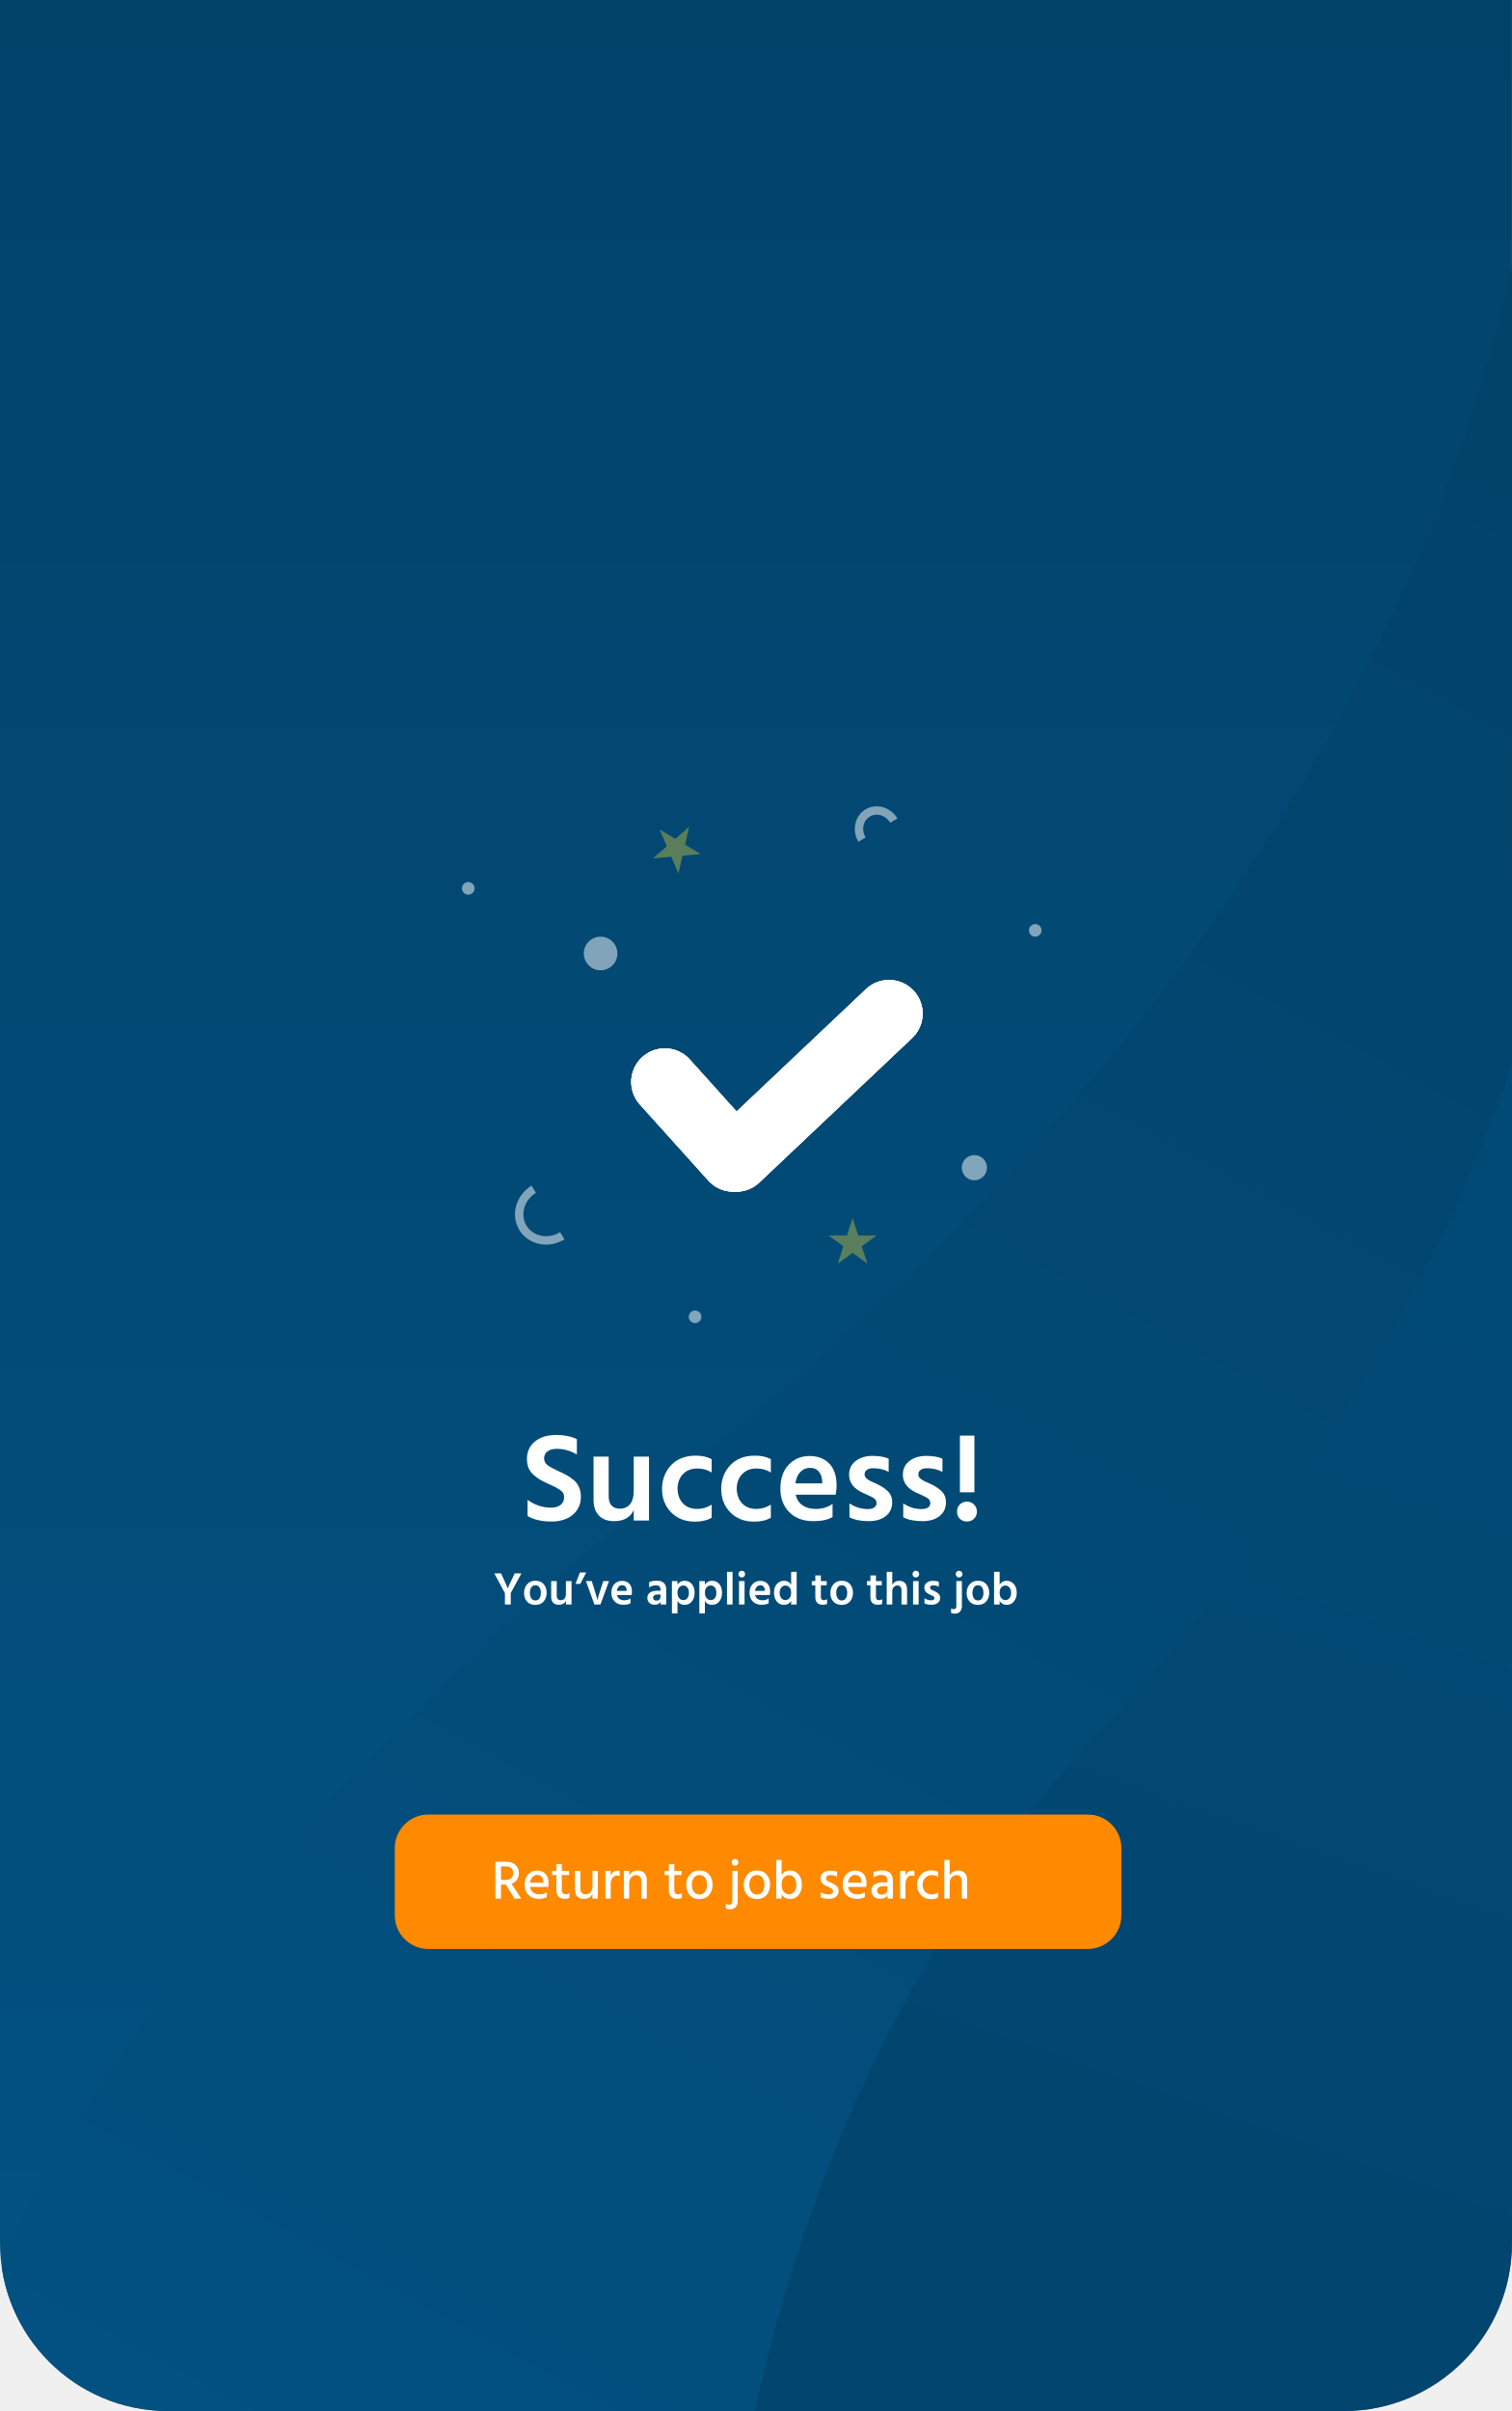
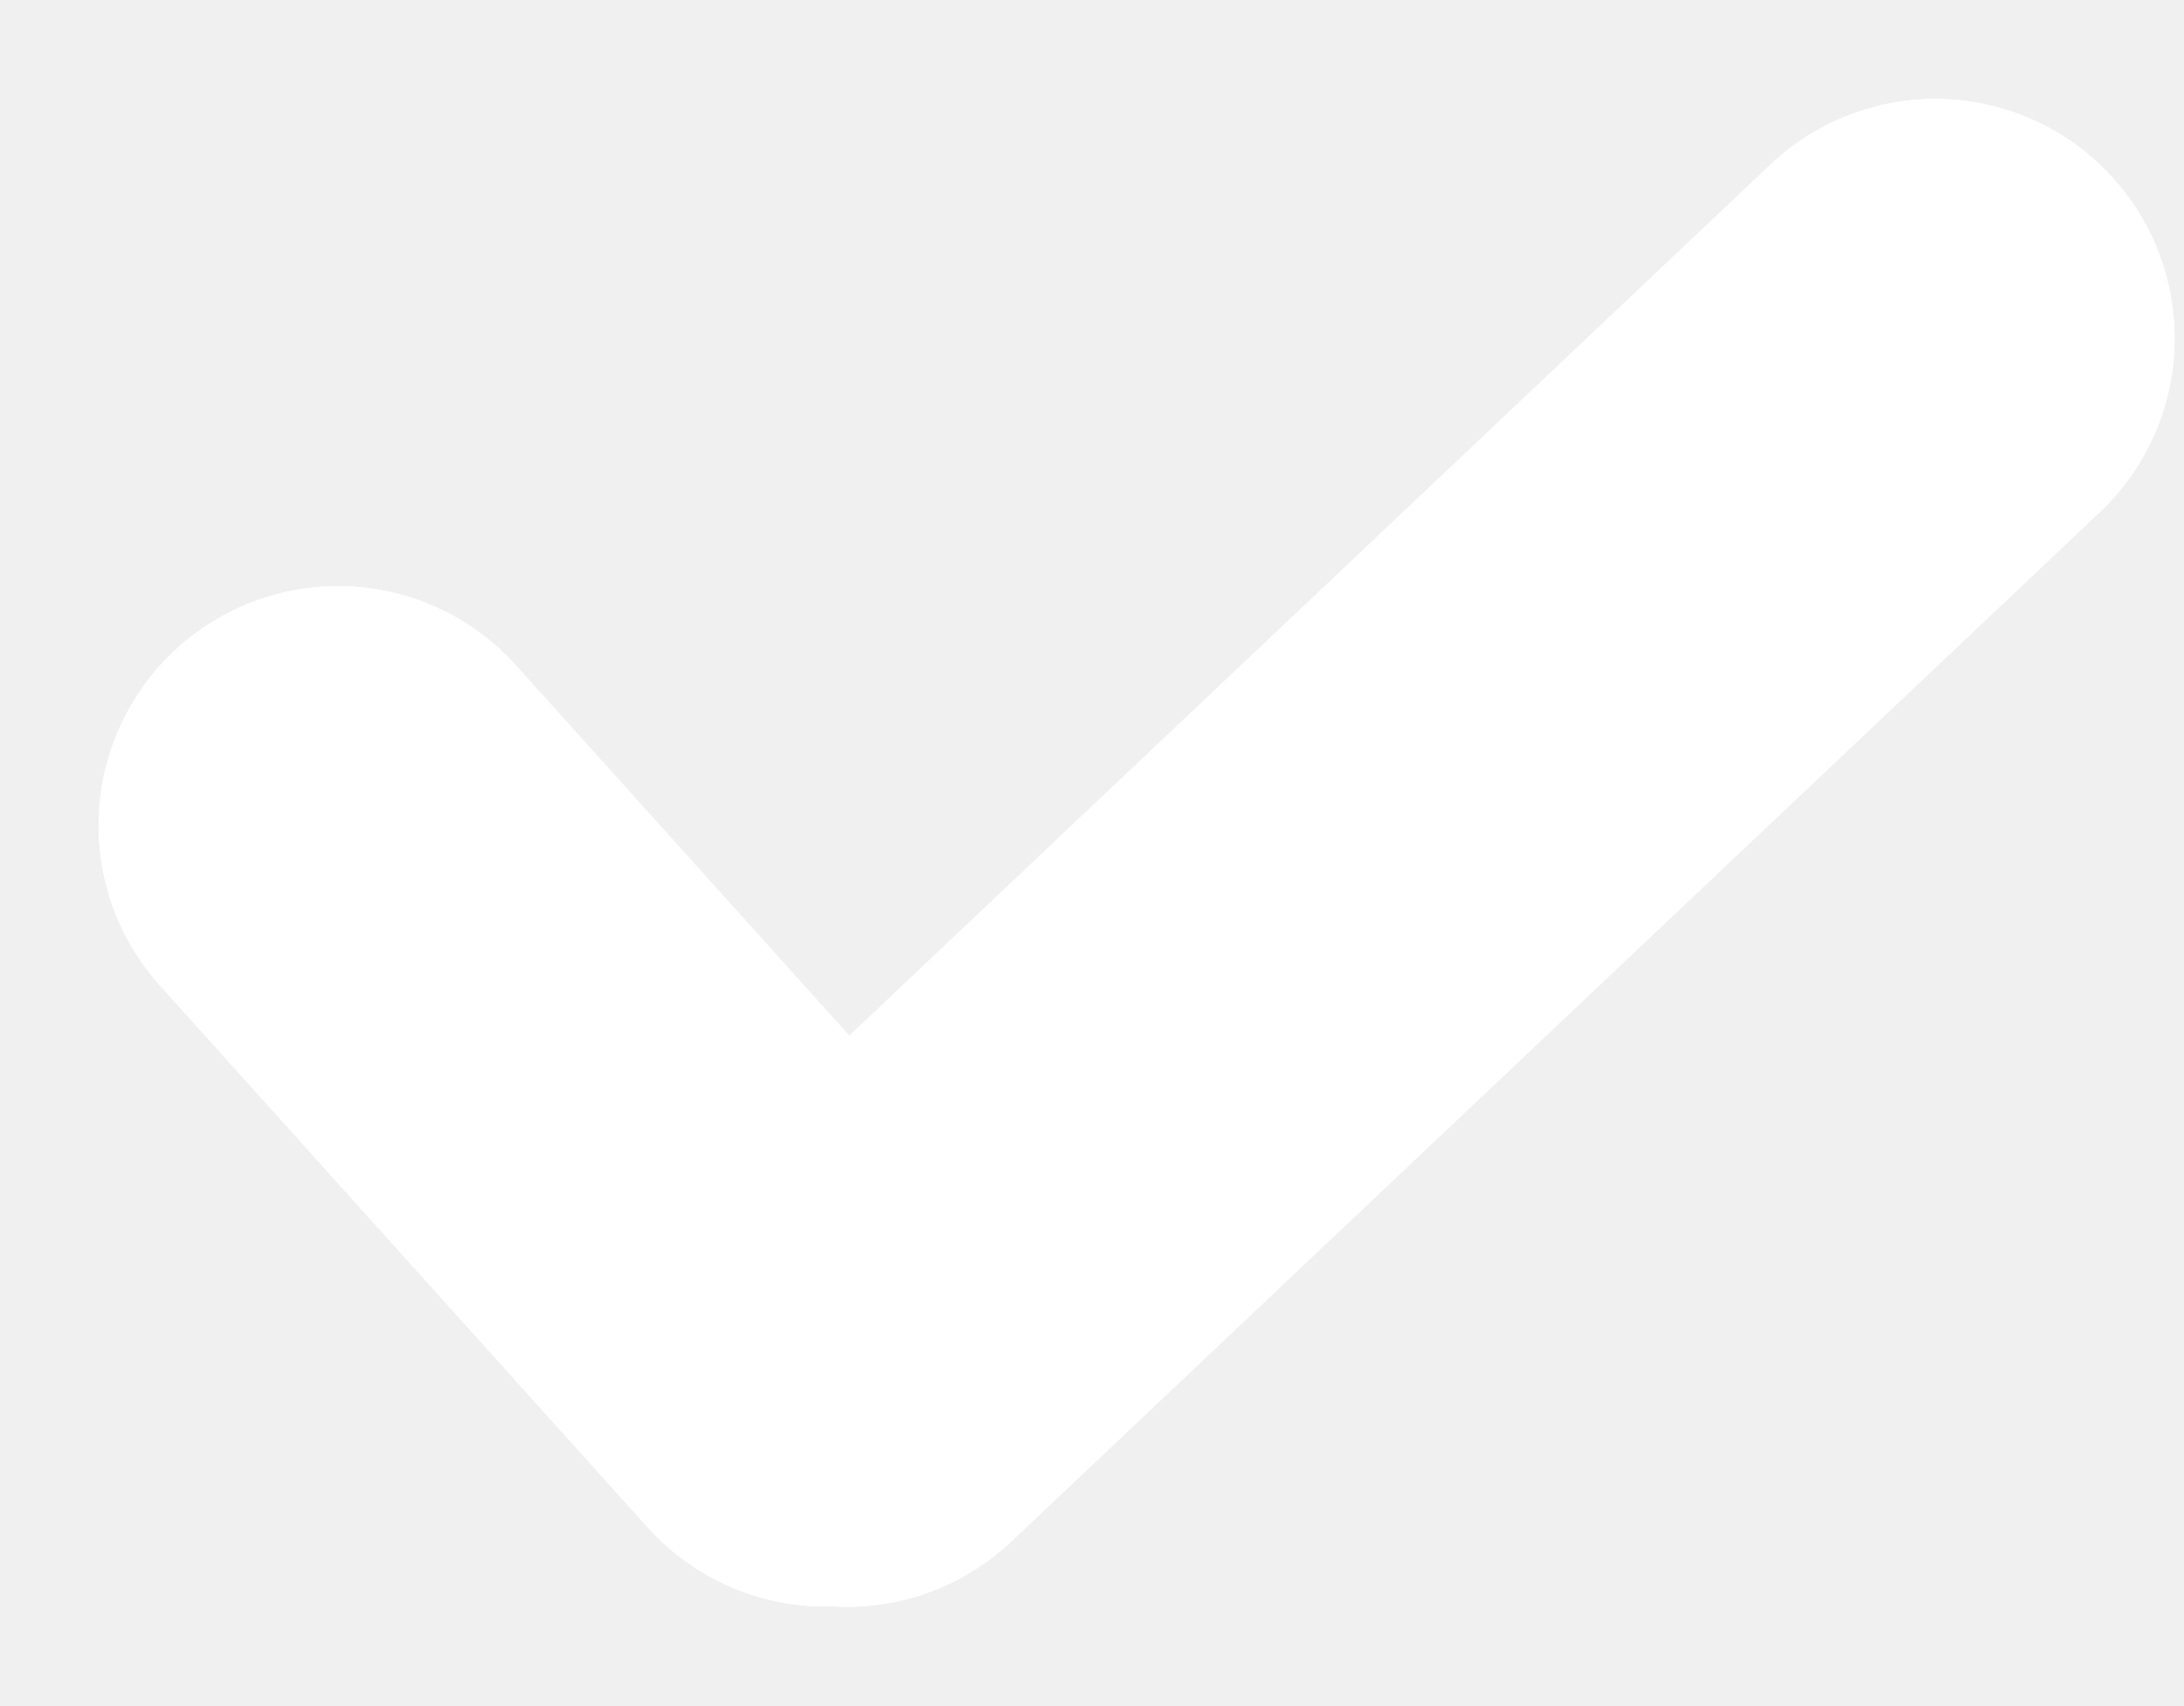
- <svg xmlns="http://www.w3.org/2000/svg" width="360" height="574" viewBox="0 0 360 574" fill="none">
-   <path d="M0 0H360V534C360 556.091 342.091 574 320 574H40C17.909 574 0 556.091 0 534V0Z" fill="url(#paint0_linear_0_1)" />
-   <mask id="mask0_0_1" style="mask-type:alpha" maskUnits="userSpaceOnUse" x="0" y="0" width="360" height="574">
-     <path d="M0 0H360V534C360 556.091 342.091 574 320 574H40C17.909 574 0 556.091 0 534V0Z" fill="url(#paint1_linear_0_1)" />
-   </mask>
-   <g mask="url(#mask0_0_1)">
-     <path d="M172.735 341.632C58.083 434.201 1.007 518.112 -4 556.997V574H372L366.993 20C361.987 76.203 332.948 212.277 172.735 341.632Z" fill="url(#paint2_linear_0_1)" />
-     <path d="M261 413C160 522.5 171.007 665.115 166 704L525 655L369.5 32.5C364.493 88.703 427.988 231.958 261 413Z" fill="url(#paint3_linear_0_1)" />
-   </g>
-   <line x1="158.298" y1="257.595" x2="174.595" y2="275.702" stroke="white" stroke-width="16" stroke-linecap="round" />
-   <line x1="158.298" y1="257.595" x2="174.595" y2="275.702" stroke="white" stroke-width="16" stroke-linecap="round" />
-   <line x1="158.298" y1="257.595" x2="174.595" y2="275.702" stroke="white" stroke-width="16" stroke-linecap="round" />
-   <line x1="211.685" y1="241.309" x2="175.309" y2="275.71" stroke="white" stroke-width="16" stroke-linecap="round" />
-   <line x1="211.685" y1="241.309" x2="175.309" y2="275.71" stroke="white" stroke-width="16" stroke-linecap="round" />
-   <line x1="211.685" y1="241.309" x2="175.309" y2="275.71" stroke="white" stroke-width="16" stroke-linecap="round" />
-   <circle cx="143" cy="227" r="4" fill="white" fill-opacity="0.5" />
-   <circle cx="165.5" cy="313.5" r="1.5" fill="white" fill-opacity="0.5" />
-   <circle cx="111.5" cy="211.5" r="1.5" fill="white" fill-opacity="0.5" />
-   <circle cx="246.5" cy="221.5" r="1.5" fill="white" fill-opacity="0.5" />
-   <circle cx="232" cy="278" r="3" fill="white" fill-opacity="0.5" />
-   <path d="M133.882 294.21C133.099 294.691 132.235 295.024 131.34 295.189C130.445 295.355 129.537 295.35 128.668 295.176C127.798 295.001 126.984 294.66 126.271 294.172C125.559 293.684 124.963 293.058 124.517 292.33C124.07 291.602 123.783 290.787 123.67 289.931C123.558 289.075 123.622 288.195 123.861 287.34C124.099 286.486 124.507 285.674 125.06 284.952C125.613 284.229 126.301 283.61 127.085 283.129" stroke="white" stroke-opacity="0.5" stroke-width="2" />
-   <path d="M205.249 199.892C204.929 199.356 204.71 198.767 204.605 198.159C204.499 197.55 204.509 196.934 204.635 196.345C204.76 195.756 204.998 195.206 205.335 194.726C205.672 194.247 206.101 193.847 206.599 193.55C207.096 193.252 207.651 193.063 208.233 192.994C208.815 192.924 209.412 192.975 209.99 193.143C210.568 193.312 211.116 193.595 211.602 193.976C212.088 194.357 212.503 194.829 212.823 195.364" stroke="white" stroke-opacity="0.5" stroke-width="2" />
-   <path d="M203 290L204.347 294.146H208.706L205.18 296.708L206.527 300.854L203 298.292L199.473 300.854L200.82 296.708L197.294 294.146H201.653L203 290Z" fill="#B2B544" fill-opacity="0.5" />
-   <path d="M157.054 197.48L160.796 199.717L164.08 196.851L163.108 201.1L166.849 203.338L162.507 203.727L161.535 207.976L159.824 203.967L155.482 204.356L158.766 201.489L157.054 197.48Z" fill="#B2B544" fill-opacity="0.5" />
-   <path d="M138.31 356.33C138.31 358.13 137.66 359.57 136.36 360.65C135.08 361.71 133.39 362.24 131.29 362.24C129.01 362.24 127.12 361.81 125.62 360.95V357.08C127.34 358.32 129.22 358.94 131.26 358.94C132.18 358.94 132.92 358.72 133.48 358.28C134.04 357.82 134.32 357.21 134.32 356.45C134.32 356.09 134.25 355.77 134.11 355.49C133.97 355.21 133.68 354.93 133.24 354.65C132.82 354.37 132.49 354.17 132.25 354.05C132.03 353.93 131.56 353.71 130.84 353.39C130.64 353.29 130.49 353.22 130.39 353.18C129.65 352.84 129.05 352.54 128.59 352.28C128.13 352 127.63 351.63 127.09 351.17C126.55 350.71 126.14 350.16 125.86 349.52C125.6 348.88 125.47 348.15 125.47 347.33C125.47 345.61 126.1 344.23 127.36 343.19C128.64 342.15 130.33 341.63 132.43 341.63C134.33 341.63 135.97 341.96 137.35 342.62V346.28C135.85 345.38 134.25 344.93 132.55 344.93C131.61 344.93 130.87 345.14 130.33 345.56C129.81 345.98 129.55 346.52 129.55 347.18C129.55 347.84 129.83 348.39 130.39 348.83C130.97 349.25 131.83 349.72 132.97 350.24C133.77 350.6 134.42 350.92 134.92 351.2C135.42 351.46 135.96 351.83 136.54 352.31C137.14 352.79 137.58 353.37 137.86 354.05C138.16 354.71 138.31 355.47 138.31 356.33ZM154.527 362H150.897V359.51C150.097 361.27 148.537 362.15 146.217 362.15C144.677 362.15 143.477 361.71 142.617 360.83C141.757 359.95 141.327 358.7 141.327 357.08V346.79H144.927V356.24C144.927 357.2 145.157 357.93 145.617 358.43C146.097 358.93 146.747 359.18 147.567 359.18C148.607 359.18 149.417 358.83 149.997 358.13C150.597 357.43 150.897 356.37 150.897 354.95V346.79H154.527V362ZM169.45 361.34C168.39 361.96 167.07 362.27 165.49 362.27C163.15 362.27 161.25 361.53 159.79 360.05C158.35 358.57 157.63 356.7 157.63 354.44C157.65 352.22 158.37 350.35 159.79 348.83C161.23 347.31 163.19 346.55 165.67 346.55C167.15 346.55 168.41 346.83 169.45 347.39V350.57C168.45 349.93 167.31 349.61 166.03 349.61C164.63 349.61 163.5 350.05 162.64 350.93C161.78 351.81 161.34 352.98 161.32 354.44C161.36 355.88 161.79 357.04 162.61 357.92C163.45 358.8 164.58 359.24 166 359.24C167.24 359.24 168.39 358.9 169.45 358.22V361.34ZM183.542 361.34C182.482 361.96 181.162 362.27 179.582 362.27C177.242 362.27 175.342 361.53 173.882 360.05C172.442 358.57 171.722 356.7 171.722 354.44C171.742 352.22 172.462 350.35 173.882 348.83C175.322 347.31 177.282 346.55 179.762 346.55C181.242 346.55 182.502 346.83 183.542 347.39V350.57C182.542 349.93 181.402 349.61 180.122 349.61C178.722 349.61 177.592 350.05 176.732 350.93C175.872 351.81 175.432 352.98 175.412 354.44C175.452 355.88 175.882 357.04 176.702 357.92C177.542 358.8 178.672 359.24 180.092 359.24C181.332 359.24 182.482 358.9 183.542 358.22V361.34ZM198.234 361.16C197.174 361.82 195.644 362.15 193.644 362.15C191.224 362.15 189.314 361.43 187.914 359.99C186.514 358.55 185.814 356.69 185.814 354.41C185.814 351.99 186.474 350.09 187.794 348.71C189.114 347.33 190.764 346.64 192.744 346.64C194.724 346.64 196.294 347.24 197.454 348.44C198.614 349.64 199.194 351.39 199.194 353.69C199.194 354.25 199.124 354.97 198.984 355.85H189.444C189.704 356.95 190.244 357.79 191.064 358.37C191.904 358.95 192.944 359.24 194.184 359.24C195.784 359.24 197.134 358.84 198.234 358.04V361.16ZM192.834 349.46C191.974 349.46 191.224 349.78 190.584 350.42C189.964 351.04 189.564 351.95 189.384 353.15H195.774V352.7C195.734 351.72 195.464 350.94 194.964 350.36C194.484 349.76 193.774 349.46 192.834 349.46ZM212.433 357.62C212.433 359.04 211.923 360.15 210.903 360.95C209.883 361.75 208.523 362.15 206.823 362.15C204.943 362.15 203.423 361.84 202.263 361.22V357.92C203.603 358.82 205.053 359.27 206.613 359.27C207.273 359.27 207.783 359.15 208.143 358.91C208.523 358.65 208.713 358.3 208.713 357.86C208.713 357.6 208.653 357.37 208.533 357.17C208.413 356.95 208.183 356.74 207.843 356.54C207.503 356.34 207.233 356.2 207.033 356.12C206.853 356.02 206.483 355.85 205.923 355.61C205.863 355.59 205.813 355.57 205.773 355.55C205.753 355.53 205.713 355.51 205.653 355.49C205.593 355.47 205.543 355.45 205.503 355.43C203.283 354.43 202.173 352.99 202.173 351.11C202.173 349.71 202.703 348.61 203.763 347.81C204.823 347.01 206.153 346.61 207.753 346.61C209.293 346.61 210.573 346.83 211.593 347.27V350.45C210.593 349.85 209.343 349.55 207.843 349.55C207.223 349.55 206.733 349.69 206.373 349.97C206.033 350.23 205.863 350.57 205.863 350.99C205.863 351.15 205.883 351.3 205.923 351.44C205.983 351.58 206.073 351.72 206.193 351.86C206.333 351.98 206.463 352.09 206.583 352.19C206.703 352.29 206.873 352.4 207.093 352.52C207.313 352.62 207.503 352.71 207.663 352.79C207.823 352.87 208.043 352.97 208.323 353.09C208.603 353.21 208.823 353.31 208.983 353.39C210.043 353.91 210.883 354.49 211.503 355.13C212.123 355.77 212.433 356.6 212.433 357.62ZM225.235 357.62C225.235 359.04 224.725 360.15 223.705 360.95C222.685 361.75 221.325 362.15 219.625 362.15C217.745 362.15 216.225 361.84 215.065 361.22V357.92C216.405 358.82 217.855 359.27 219.415 359.27C220.075 359.27 220.585 359.15 220.945 358.91C221.325 358.65 221.515 358.3 221.515 357.86C221.515 357.6 221.455 357.37 221.335 357.17C221.215 356.95 220.985 356.74 220.645 356.54C220.305 356.34 220.035 356.2 219.835 356.12C219.655 356.02 219.285 355.85 218.725 355.61C218.665 355.59 218.615 355.57 218.575 355.55C218.555 355.53 218.515 355.51 218.455 355.49C218.395 355.47 218.345 355.45 218.305 355.43C216.085 354.43 214.975 352.99 214.975 351.11C214.975 349.71 215.505 348.61 216.565 347.81C217.625 347.01 218.955 346.61 220.555 346.61C222.095 346.61 223.375 346.83 224.395 347.27V350.45C223.395 349.85 222.145 349.55 220.645 349.55C220.025 349.55 219.535 349.69 219.175 349.97C218.835 350.23 218.665 350.57 218.665 350.99C218.665 351.15 218.685 351.3 218.725 351.44C218.785 351.58 218.875 351.72 218.995 351.86C219.135 351.98 219.265 352.09 219.385 352.19C219.505 352.29 219.675 352.4 219.895 352.52C220.115 352.62 220.305 352.71 220.465 352.79C220.625 352.87 220.845 352.97 221.125 353.09C221.405 353.21 221.625 353.31 221.785 353.39C222.845 353.91 223.685 354.49 224.305 355.13C224.925 355.77 225.235 356.6 225.235 357.62ZM232.008 355.28H228.558V341.78H232.008V355.28ZM232.608 359.87C232.608 360.55 232.378 361.12 231.918 361.58C231.458 362.02 230.898 362.24 230.238 362.24C229.558 362.24 228.988 362.02 228.528 361.58C228.088 361.12 227.868 360.55 227.868 359.87C227.868 359.21 228.088 358.65 228.528 358.19C228.988 357.73 229.558 357.5 230.238 357.5C230.898 357.5 231.458 357.73 231.918 358.19C232.378 358.65 232.608 359.21 232.608 359.87Z" fill="white" />
-   <path d="M121.611 382H120.225V379.294L117.695 374.586H119.312L119.807 375.664C120.093 376.287 120.327 376.812 120.511 377.237C120.694 377.655 120.804 377.915 120.841 378.018L120.907 378.183C120.973 377.912 121.35 377.072 122.04 375.664L122.546 374.586H124.163L121.611 379.25V382ZM130.158 379.195C130.158 380.038 129.92 380.731 129.443 381.274C128.974 381.817 128.314 382.088 127.463 382.088C126.62 382.088 125.96 381.824 125.483 381.296C125.014 380.768 124.779 380.093 124.779 379.272C124.779 378.421 125.025 377.721 125.516 377.171C126.007 376.614 126.656 376.335 127.463 376.335C128.321 376.335 128.985 376.606 129.454 377.149C129.923 377.684 130.158 378.366 130.158 379.195ZM126.165 379.228C126.165 379.741 126.279 380.17 126.506 380.515C126.733 380.86 127.056 381.032 127.474 381.032C127.907 381.032 128.233 380.863 128.453 380.526C128.673 380.189 128.783 379.76 128.783 379.239C128.783 378.704 128.677 378.267 128.464 377.93C128.251 377.585 127.918 377.413 127.463 377.413C127.045 377.413 126.722 377.585 126.495 377.93C126.275 378.275 126.165 378.707 126.165 379.228ZM136.081 382H134.75V381.087C134.456 381.732 133.884 382.055 133.034 382.055C132.469 382.055 132.029 381.894 131.714 381.571C131.398 381.248 131.241 380.79 131.241 380.196V376.423H132.561V379.888C132.561 380.24 132.645 380.508 132.814 380.691C132.99 380.874 133.228 380.966 133.529 380.966C133.91 380.966 134.207 380.838 134.42 380.581C134.64 380.324 134.75 379.936 134.75 379.415V376.423H136.081V382ZM138.164 377.083H137.042L138.076 374.366H139.583L138.164 377.083ZM142.964 382H141.534L139.521 376.423H140.907L141.644 378.788C141.791 379.25 141.916 379.664 142.018 380.031C142.121 380.39 142.187 380.636 142.216 380.768L142.249 380.966C142.323 380.555 142.532 379.829 142.876 378.788L143.646 376.423H145.01L142.964 382ZM150.119 381.692C149.73 381.934 149.169 382.055 148.436 382.055C147.549 382.055 146.848 381.791 146.335 381.263C145.822 380.735 145.565 380.053 145.565 379.217C145.565 378.33 145.807 377.633 146.291 377.127C146.775 376.621 147.38 376.368 148.106 376.368C148.832 376.368 149.408 376.588 149.833 377.028C150.258 377.468 150.471 378.11 150.471 378.953C150.471 379.158 150.445 379.422 150.394 379.745H146.896C146.991 380.148 147.189 380.456 147.49 380.669C147.798 380.882 148.179 380.988 148.634 380.988C149.221 380.988 149.716 380.841 150.119 380.548V381.692ZM148.139 377.402C147.824 377.402 147.549 377.519 147.314 377.754C147.087 377.981 146.94 378.315 146.874 378.755H149.217V378.59C149.202 378.231 149.103 377.945 148.92 377.732C148.744 377.512 148.484 377.402 148.139 377.402ZM156.327 381.065C156.62 381.065 156.847 380.981 157.009 380.812C157.177 380.636 157.262 380.409 157.262 380.13V379.602H156.58C156.235 379.602 155.971 379.675 155.788 379.822C155.604 379.961 155.513 380.141 155.513 380.361C155.513 380.83 155.784 381.065 156.327 381.065ZM157.317 381.329C157.06 381.806 156.576 382.044 155.865 382.044C155.337 382.044 154.915 381.89 154.6 381.582C154.292 381.274 154.138 380.885 154.138 380.416C154.138 379.888 154.336 379.474 154.732 379.173C155.128 378.872 155.7 378.722 156.448 378.722H157.262V378.381C157.262 378.073 157.181 377.838 157.02 377.677C156.858 377.516 156.583 377.435 156.195 377.435C155.601 377.435 155.054 377.6 154.556 377.93V376.709C154.974 376.452 155.575 376.324 156.36 376.324C157.87 376.324 158.626 377.028 158.626 378.436V382H157.317V381.329ZM161.308 384.101H159.988V376.423H161.308V377.281C161.704 376.658 162.272 376.346 163.013 376.346C163.739 376.346 164.315 376.606 164.74 377.127C165.173 377.648 165.389 378.333 165.389 379.184C165.389 380.02 165.173 380.713 164.74 381.263C164.315 381.806 163.735 382.077 163.002 382.077C162.254 382.077 161.689 381.773 161.308 381.164V384.101ZM161.726 377.897C161.447 378.183 161.308 378.608 161.308 379.173C161.308 379.738 161.444 380.174 161.715 380.482C161.986 380.79 162.313 380.944 162.694 380.944C163.09 380.944 163.413 380.794 163.662 380.493C163.911 380.185 164.036 379.756 164.036 379.206C164.036 378.656 163.911 378.231 163.662 377.93C163.413 377.622 163.097 377.468 162.716 377.468C162.335 377.468 162.005 377.611 161.726 377.897ZM167.839 384.101H166.519V376.423H167.839V377.281C168.235 376.658 168.804 376.346 169.544 376.346C170.27 376.346 170.846 376.606 171.271 377.127C171.704 377.648 171.92 378.333 171.92 379.184C171.92 380.02 171.704 380.713 171.271 381.263C170.846 381.806 170.267 382.077 169.533 382.077C168.785 382.077 168.221 381.773 167.839 381.164V384.101ZM168.257 377.897C167.979 378.183 167.839 378.608 167.839 379.173C167.839 379.738 167.975 380.174 168.246 380.482C168.518 380.79 168.844 380.944 169.225 380.944C169.621 380.944 169.944 380.794 170.193 380.493C170.443 380.185 170.567 379.756 170.567 379.206C170.567 378.656 170.443 378.231 170.193 377.93C169.944 377.622 169.629 377.468 169.247 377.468C168.866 377.468 168.536 377.611 168.257 377.897ZM174.425 382H173.105V374.223H174.425V382ZM177.283 382H175.963V376.423H177.283V382ZM177.415 374.751C177.415 374.978 177.338 375.169 177.184 375.323C177.03 375.477 176.843 375.554 176.623 375.554C176.403 375.554 176.216 375.477 176.062 375.323C175.908 375.169 175.831 374.978 175.831 374.751C175.831 374.531 175.908 374.344 176.062 374.19C176.216 374.036 176.403 373.959 176.623 373.959C176.843 373.959 177.03 374.036 177.184 374.19C177.338 374.344 177.415 374.531 177.415 374.751ZM183.022 381.692C182.634 381.934 182.073 382.055 181.339 382.055C180.452 382.055 179.752 381.791 179.238 381.263C178.725 380.735 178.468 380.053 178.468 379.217C178.468 378.33 178.71 377.633 179.194 377.127C179.678 376.621 180.283 376.368 181.009 376.368C181.735 376.368 182.311 376.588 182.736 377.028C183.162 377.468 183.374 378.11 183.374 378.953C183.374 379.158 183.349 379.422 183.297 379.745H179.799C179.895 380.148 180.093 380.456 180.393 380.669C180.701 380.882 181.083 380.988 181.537 380.988C182.124 380.988 182.619 380.841 183.022 380.548V381.692ZM181.042 377.402C180.727 377.402 180.452 377.519 180.217 377.754C179.99 377.981 179.843 378.315 179.777 378.755H182.12V378.59C182.106 378.231 182.007 377.945 181.823 377.732C181.647 377.512 181.387 377.402 181.042 377.402ZM185.644 379.239C185.644 379.745 185.772 380.156 186.029 380.471C186.285 380.786 186.604 380.944 186.986 380.944C187.382 380.944 187.712 380.794 187.976 380.493C188.24 380.185 188.372 379.741 188.372 379.162C188.372 378.597 188.232 378.176 187.954 377.897C187.675 377.611 187.356 377.468 186.997 377.468C186.615 377.468 186.293 377.626 186.029 377.941C185.772 378.249 185.644 378.682 185.644 379.239ZM189.692 382H188.372V381.131C187.99 381.762 187.426 382.077 186.678 382.077C185.944 382.077 185.361 381.798 184.929 381.241C184.503 380.684 184.291 380.009 184.291 379.217C184.291 378.337 184.514 377.64 184.962 377.127C185.416 376.606 185.996 376.346 186.7 376.346C187.426 376.346 187.983 376.658 188.372 377.281V374.223H189.692V382ZM196.927 381.868C196.671 381.993 196.341 382.055 195.937 382.055C194.735 382.055 194.133 381.446 194.133 380.229V377.413H193.297V376.423H194.133V375.081H195.453V376.423H196.839V377.413H195.453V380.251C195.453 380.486 195.516 380.665 195.64 380.79C195.765 380.907 195.937 380.966 196.157 380.966C196.436 380.966 196.693 380.889 196.927 380.735V381.868ZM203.097 379.195C203.097 380.038 202.859 380.731 202.382 381.274C201.913 381.817 201.253 382.088 200.402 382.088C199.559 382.088 198.899 381.824 198.422 381.296C197.953 380.768 197.718 380.093 197.718 379.272C197.718 378.421 197.964 377.721 198.455 377.171C198.947 376.614 199.596 376.335 200.402 376.335C201.26 376.335 201.924 376.606 202.393 377.149C202.863 377.684 203.097 378.366 203.097 379.195ZM199.104 379.228C199.104 379.741 199.218 380.17 199.445 380.515C199.673 380.86 199.995 381.032 200.413 381.032C200.846 381.032 201.172 380.863 201.392 380.526C201.612 380.189 201.722 379.76 201.722 379.239C201.722 378.704 201.616 378.267 201.403 377.93C201.191 377.585 200.857 377.413 200.402 377.413C199.984 377.413 199.662 377.585 199.434 377.93C199.214 378.275 199.104 378.707 199.104 379.228ZM210.044 381.868C209.787 381.993 209.457 382.055 209.054 382.055C207.851 382.055 207.25 381.446 207.25 380.229V377.413H206.414V376.423H207.25V375.081H208.57V376.423H209.956V377.413H208.57V380.251C208.57 380.486 208.632 380.665 208.757 380.79C208.881 380.907 209.054 380.966 209.274 380.966C209.552 380.966 209.809 380.889 210.044 380.735V381.868ZM215.972 382H214.652V378.579C214.652 378.227 214.56 377.952 214.377 377.754C214.201 377.556 213.97 377.457 213.684 377.457C213.368 377.457 213.082 377.578 212.826 377.82C212.576 378.062 212.452 378.458 212.452 379.008V382H211.132V374.223H212.452V377.369C212.752 376.694 213.321 376.357 214.157 376.357C214.699 376.357 215.136 376.529 215.466 376.874C215.803 377.211 215.972 377.703 215.972 378.348V382ZM218.726 382H217.406V376.423H218.726V382ZM218.858 374.751C218.858 374.978 218.781 375.169 218.627 375.323C218.473 375.477 218.286 375.554 218.066 375.554C217.846 375.554 217.659 375.477 217.505 375.323C217.351 375.169 217.274 374.978 217.274 374.751C217.274 374.531 217.351 374.344 217.505 374.19C217.659 374.036 217.846 373.959 218.066 373.959C218.286 373.959 218.473 374.036 218.627 374.19C218.781 374.344 218.858 374.531 218.858 374.751ZM223.85 380.394C223.85 380.915 223.663 381.322 223.289 381.615C222.915 381.908 222.416 382.055 221.793 382.055C221.103 382.055 220.546 381.941 220.121 381.714V380.504C220.612 380.834 221.144 380.999 221.716 380.999C221.958 380.999 222.145 380.955 222.277 380.867C222.416 380.772 222.486 380.643 222.486 380.482C222.486 380.387 222.464 380.302 222.42 380.229C222.376 380.148 222.291 380.071 222.167 379.998C222.042 379.925 221.943 379.873 221.87 379.844C221.804 379.807 221.668 379.745 221.463 379.657C221.441 379.65 221.422 379.642 221.408 379.635C221.4 379.628 221.386 379.62 221.364 379.613C221.342 379.606 221.323 379.598 221.309 379.591C220.495 379.224 220.088 378.696 220.088 378.007C220.088 377.494 220.282 377.09 220.671 376.797C221.059 376.504 221.547 376.357 222.134 376.357C222.698 376.357 223.168 376.438 223.542 376.599V377.765C223.175 377.545 222.717 377.435 222.167 377.435C221.939 377.435 221.76 377.486 221.628 377.589C221.503 377.684 221.441 377.809 221.441 377.963C221.441 378.022 221.448 378.077 221.463 378.128C221.485 378.179 221.518 378.231 221.562 378.282C221.613 378.326 221.661 378.366 221.705 378.403C221.749 378.44 221.811 378.48 221.892 378.524C221.972 378.561 222.042 378.594 222.101 378.623C222.159 378.652 222.24 378.689 222.343 378.733C222.445 378.777 222.526 378.814 222.585 378.843C222.973 379.034 223.281 379.246 223.509 379.481C223.736 379.716 223.85 380.02 223.85 380.394ZM229.029 382.374C229.029 382.924 228.878 383.36 228.578 383.683C228.277 384.006 227.848 384.167 227.291 384.167C227.027 384.167 226.748 384.108 226.455 383.991V382.946C226.711 383.056 226.935 383.111 227.126 383.111C227.514 383.111 227.709 382.858 227.709 382.352V376.423H229.029V382.374ZM229.161 374.751C229.161 374.978 229.084 375.169 228.93 375.323C228.776 375.477 228.585 375.554 228.358 375.554C228.138 375.554 227.951 375.477 227.797 375.323C227.643 375.169 227.566 374.978 227.566 374.751C227.566 374.531 227.643 374.344 227.797 374.19C227.951 374.036 228.138 373.959 228.358 373.959C228.585 373.959 228.776 374.036 228.93 374.19C229.084 374.344 229.161 374.531 229.161 374.751ZM235.539 379.195C235.539 380.038 235.3 380.731 234.824 381.274C234.354 381.817 233.694 382.088 232.844 382.088C232 382.088 231.34 381.824 230.864 381.296C230.394 380.768 230.16 380.093 230.16 379.272C230.16 378.421 230.405 377.721 230.897 377.171C231.388 376.614 232.037 376.335 232.844 376.335C233.702 376.335 234.365 376.606 234.835 377.149C235.304 377.684 235.539 378.366 235.539 379.195ZM231.546 379.228C231.546 379.741 231.659 380.17 231.887 380.515C232.114 380.86 232.437 381.032 232.855 381.032C233.287 381.032 233.614 380.863 233.834 380.526C234.054 380.189 234.164 379.76 234.164 379.239C234.164 378.704 234.057 378.267 233.845 377.93C233.632 377.585 233.298 377.413 232.844 377.413C232.426 377.413 232.103 377.585 231.876 377.93C231.656 378.275 231.546 378.707 231.546 379.228ZM238.018 382H236.687V374.223H238.018V377.27C238.407 376.654 238.964 376.346 239.69 376.346C240.387 376.346 240.959 376.606 241.406 377.127C241.861 377.64 242.088 378.337 242.088 379.217C242.088 380.009 241.872 380.684 241.439 381.241C241.014 381.798 240.435 382.077 239.701 382.077C238.968 382.077 238.407 381.765 238.018 381.142V382ZM238.018 379.162C238.018 379.741 238.15 380.185 238.414 380.493C238.678 380.794 239.008 380.944 239.404 380.944C239.786 380.944 240.105 380.786 240.361 380.471C240.618 380.156 240.746 379.745 240.746 379.239C240.746 378.682 240.614 378.249 240.35 377.941C240.094 377.626 239.775 377.468 239.393 377.468C239.034 377.468 238.715 377.611 238.436 377.897C238.158 378.176 238.018 378.597 238.018 379.162Z" fill="white" />
-   <rect x="94" y="432" width="173" height="32" rx="8" fill="#FF8A00" />
-   <path d="M120.432 444.356H119.288V447.554H120.497C121.052 447.554 121.472 447.411 121.758 447.125C122.044 446.83 122.187 446.44 122.187 445.955C122.187 444.889 121.602 444.356 120.432 444.356ZM119.288 452H117.949V443.238H120.393C121.398 443.238 122.174 443.485 122.72 443.979C123.266 444.464 123.539 445.127 123.539 445.968C123.53 446.583 123.374 447.108 123.071 447.541C122.768 447.966 122.347 448.273 121.81 448.464L124.098 452H122.499L120.445 448.672H119.288V452ZM130.2 451.649C129.714 451.926 129.073 452.065 128.276 452.065C127.253 452.065 126.438 451.757 125.832 451.142C125.225 450.527 124.922 449.721 124.922 448.724C124.922 447.667 125.199 446.839 125.754 446.241C126.308 445.634 127.015 445.331 127.873 445.331C128.713 445.331 129.381 445.595 129.875 446.124C130.369 446.644 130.616 447.398 130.616 448.386C130.616 448.655 130.59 448.936 130.538 449.231H126.209C126.295 449.803 126.538 450.241 126.937 450.544C127.335 450.847 127.838 450.999 128.445 450.999C129.147 450.999 129.732 450.834 130.2 450.505V451.649ZM127.899 446.384C127.465 446.384 127.093 446.544 126.781 446.865C126.469 447.177 126.274 447.632 126.196 448.23H129.381V447.996C129.363 447.502 129.229 447.112 128.978 446.826C128.726 446.531 128.367 446.384 127.899 446.384ZM135.574 451.831C135.288 451.987 134.937 452.065 134.521 452.065C133.16 452.065 132.48 451.376 132.48 449.998V446.397H131.453V445.409H132.48V443.797H133.767V445.409H135.496V446.397H133.767V450.024C133.767 450.657 134.07 450.973 134.677 450.973C135.032 450.973 135.331 450.878 135.574 450.687V451.831ZM142.347 452H141.073V450.869C140.726 451.675 140.042 452.078 139.019 452.078C138.369 452.078 137.853 451.887 137.472 451.506C137.091 451.116 136.9 450.583 136.9 449.907V445.409H138.187V449.595C138.187 450.046 138.295 450.392 138.512 450.635C138.737 450.869 139.045 450.986 139.435 450.986C139.929 450.986 140.323 450.813 140.618 450.466C140.921 450.119 141.073 449.63 141.073 448.997V445.409H142.347V452ZM145.412 452H144.138V445.409H145.412V446.566C145.733 445.751 146.309 445.344 147.141 445.344C147.263 445.344 147.397 445.357 147.544 445.383V446.631C147.362 446.553 147.159 446.514 146.933 446.514C146.491 446.514 146.127 446.709 145.841 447.099C145.555 447.489 145.412 447.953 145.412 448.49V452ZM153.99 452H152.716V447.84C152.716 447.381 152.599 447.03 152.365 446.787C152.14 446.544 151.837 446.423 151.455 446.423C151.005 446.423 150.619 446.601 150.298 446.956C149.978 447.303 149.817 447.792 149.817 448.425V452H148.543V445.409H149.817V446.54C150.207 445.725 150.892 445.318 151.871 445.318C152.521 445.318 153.037 445.517 153.418 445.916C153.8 446.315 153.99 446.856 153.99 447.541V452ZM162.361 451.831C162.075 451.987 161.724 452.065 161.308 452.065C159.947 452.065 159.267 451.376 159.267 449.998V446.397H158.24V445.409H159.267V443.797H160.554V445.409H162.283V446.397H160.554V450.024C160.554 450.657 160.857 450.973 161.464 450.973C161.819 450.973 162.118 450.878 162.361 450.687V451.831ZM168.848 446.28C169.394 446.913 169.667 447.723 169.667 448.711C169.667 449.699 169.385 450.514 168.822 451.155C168.267 451.796 167.5 452.117 166.521 452.117C165.55 452.117 164.788 451.801 164.233 451.168C163.678 450.535 163.401 449.734 163.401 448.763C163.401 447.775 163.687 446.956 164.259 446.306C164.831 445.647 165.585 445.318 166.521 445.318C167.526 445.318 168.302 445.639 168.848 446.28ZM164.727 448.724C164.727 449.374 164.887 449.924 165.208 450.375C165.529 450.817 165.966 451.038 166.521 451.038C167.11 451.038 167.557 450.821 167.86 450.388C168.172 449.955 168.328 449.404 168.328 448.737C168.328 448.052 168.181 447.493 167.886 447.06C167.591 446.618 167.132 446.397 166.508 446.397C165.945 446.397 165.507 446.622 165.195 447.073C164.883 447.515 164.727 448.065 164.727 448.724ZM175.654 452.585C175.654 453.2 175.49 453.681 175.16 454.028C174.84 454.375 174.38 454.548 173.782 454.548C173.505 454.548 173.189 454.483 172.833 454.353V453.274C173.111 453.413 173.388 453.482 173.665 453.482C174.142 453.482 174.38 453.174 174.38 452.559V445.409H175.654V452.585ZM175.81 443.394C175.81 443.611 175.732 443.797 175.576 443.953C175.42 444.109 175.23 444.187 175.004 444.187C174.788 444.187 174.601 444.113 174.445 443.966C174.289 443.81 174.211 443.619 174.211 443.394C174.211 443.169 174.285 442.978 174.432 442.822C174.588 442.666 174.779 442.588 175.004 442.588C175.23 442.588 175.42 442.666 175.576 442.822C175.732 442.978 175.81 443.169 175.81 443.394ZM182.534 446.28C183.08 446.913 183.353 447.723 183.353 448.711C183.353 449.699 183.071 450.514 182.508 451.155C181.953 451.796 181.186 452.117 180.207 452.117C179.236 452.117 178.473 451.801 177.919 451.168C177.364 450.535 177.087 449.734 177.087 448.763C177.087 447.775 177.373 446.956 177.945 446.306C178.517 445.647 179.271 445.318 180.207 445.318C181.212 445.318 181.988 445.639 182.534 446.28ZM178.413 448.724C178.413 449.374 178.573 449.924 178.894 450.375C179.214 450.817 179.652 451.038 180.207 451.038C180.796 451.038 181.242 450.821 181.546 450.388C181.858 449.955 182.014 449.404 182.014 448.737C182.014 448.052 181.866 447.493 181.572 447.06C181.277 446.618 180.818 446.397 180.194 446.397C179.63 446.397 179.193 446.622 178.881 447.073C178.569 447.515 178.413 448.065 178.413 448.724ZM186.102 452H184.815V442.809H186.102V446.41C186.57 445.682 187.233 445.318 188.091 445.318C188.923 445.318 189.603 445.63 190.132 446.254C190.66 446.878 190.925 447.706 190.925 448.737C190.925 449.664 190.673 450.457 190.171 451.116C189.668 451.766 188.979 452.091 188.104 452.091C187.228 452.091 186.561 451.727 186.102 450.999V452ZM186.102 448.659C186.102 449.439 186.275 450.02 186.622 450.401C186.968 450.782 187.393 450.973 187.896 450.973C188.381 450.973 188.788 450.769 189.118 450.362C189.447 449.946 189.612 449.413 189.612 448.763C189.612 448.018 189.447 447.446 189.118 447.047C188.788 446.64 188.368 446.436 187.857 446.436C187.406 446.436 186.999 446.618 186.635 446.982C186.279 447.346 186.102 447.905 186.102 448.659ZM199.675 450.18C199.675 450.769 199.467 451.233 199.051 451.571C198.635 451.9 198.072 452.065 197.361 452.065C196.581 452.065 195.931 451.935 195.411 451.675V450.466C196.018 450.839 196.646 451.025 197.296 451.025C197.634 451.025 197.894 450.956 198.076 450.817C198.267 450.678 198.362 450.496 198.362 450.271C198.362 450.08 198.289 449.911 198.141 449.764C197.994 449.608 197.842 449.495 197.686 449.426C197.539 449.348 197.283 449.231 196.919 449.075C195.888 448.65 195.372 448.026 195.372 447.203C195.372 446.622 195.589 446.167 196.022 445.838C196.456 445.509 196.997 445.344 197.647 445.344C198.358 445.344 198.913 445.439 199.311 445.63V446.787C198.887 446.536 198.341 446.41 197.673 446.41C197.37 446.41 197.127 446.479 196.945 446.618C196.772 446.757 196.685 446.939 196.685 447.164C196.685 447.225 196.69 447.285 196.698 447.346C196.716 447.398 196.742 447.454 196.776 447.515C196.811 447.567 196.841 447.615 196.867 447.658C196.902 447.693 196.954 447.732 197.023 447.775C197.093 447.818 197.145 447.857 197.179 447.892C197.223 447.918 197.288 447.953 197.374 447.996C197.47 448.039 197.539 448.074 197.582 448.1C197.626 448.117 197.699 448.152 197.803 448.204C197.916 448.247 197.994 448.278 198.037 448.295C198.549 448.52 198.947 448.776 199.233 449.062C199.528 449.339 199.675 449.712 199.675 450.18ZM205.915 451.649C205.429 451.926 204.788 452.065 203.991 452.065C202.968 452.065 202.153 451.757 201.547 451.142C200.94 450.527 200.637 449.721 200.637 448.724C200.637 447.667 200.914 446.839 201.469 446.241C202.023 445.634 202.73 445.331 203.588 445.331C204.428 445.331 205.096 445.595 205.59 446.124C206.084 446.644 206.331 447.398 206.331 448.386C206.331 448.655 206.305 448.936 206.253 449.231H201.924C202.01 449.803 202.253 450.241 202.652 450.544C203.05 450.847 203.553 450.999 204.16 450.999C204.862 450.999 205.447 450.834 205.915 450.505V451.649ZM203.614 446.384C203.18 446.384 202.808 446.544 202.496 446.865C202.184 447.177 201.989 447.632 201.911 448.23H205.096V447.996C205.078 447.502 204.944 447.112 204.693 446.826C204.441 446.531 204.082 446.384 203.614 446.384ZM209.963 451.051C210.379 451.051 210.704 450.938 210.938 450.713C211.18 450.479 211.302 450.176 211.302 449.803V449.062H210.314C209.828 449.062 209.46 449.157 209.209 449.348C208.966 449.539 208.845 449.781 208.845 450.076C208.845 450.379 208.94 450.618 209.131 450.791C209.321 450.964 209.599 451.051 209.963 451.051ZM211.341 451.22C211.003 451.775 210.409 452.052 209.56 452.052C208.936 452.052 208.433 451.874 208.052 451.519C207.679 451.155 207.493 450.696 207.493 450.141C207.493 449.508 207.731 449.019 208.208 448.672C208.684 448.317 209.352 448.139 210.21 448.139H211.302V447.762C211.302 447.311 211.193 446.973 210.977 446.748C210.76 446.514 210.4 446.397 209.898 446.397C209.196 446.397 208.559 446.592 207.987 446.982V445.747C208.498 445.452 209.174 445.305 210.015 445.305C211.739 445.305 212.602 446.141 212.602 447.814V452H211.341V451.22ZM215.592 452H214.318V445.409H215.592V446.566C215.913 445.751 216.489 445.344 217.321 445.344C217.442 445.344 217.577 445.357 217.724 445.383V446.631C217.542 446.553 217.338 446.514 217.113 446.514C216.671 446.514 216.307 446.709 216.021 447.099C215.735 447.489 215.592 447.953 215.592 448.49V452ZM223.377 451.74C222.953 452 222.411 452.13 221.752 452.13C220.721 452.13 219.898 451.805 219.282 451.155C218.667 450.505 218.359 449.695 218.359 448.724C218.359 447.779 218.667 446.973 219.282 446.306C219.906 445.63 220.747 445.292 221.804 445.292C222.376 445.292 222.901 445.413 223.377 445.656V446.826C222.953 446.557 222.472 446.423 221.934 446.423C221.25 446.423 220.699 446.64 220.283 447.073C219.876 447.506 219.672 448.061 219.672 448.737C219.69 449.404 219.893 449.955 220.283 450.388C220.673 450.813 221.219 451.025 221.921 451.025C222.441 451.025 222.927 450.882 223.377 450.596V451.74ZM230.289 452H229.015V447.84C229.015 447.389 228.898 447.043 228.664 446.8C228.439 446.549 228.14 446.423 227.767 446.423C227.334 446.423 226.948 446.588 226.61 446.917C226.281 447.246 226.116 447.749 226.116 448.425V452H224.842V442.809H226.116V446.54C226.489 445.725 227.169 445.318 228.157 445.318C228.799 445.318 229.314 445.517 229.704 445.916C230.094 446.315 230.289 446.869 230.289 447.58V452Z" fill="white" />
-   <defs>
-     <linearGradient id="paint0_linear_0_1" x1="180" y1="0" x2="180" y2="574" gradientUnits="userSpaceOnUse">
-       <stop stop-color="#02436A" />
-       <stop offset="1" stop-color="#025283" />
-     </linearGradient>
-     <linearGradient id="paint1_linear_0_1" x1="180" y1="0" x2="180" y2="574" gradientUnits="userSpaceOnUse">
-       <stop stop-color="#0F3E53" />
-       <stop offset="1" stop-color="#1D6359" />
-     </linearGradient>
-     <linearGradient id="paint2_linear_0_1" x1="349.47" y1="99.818" x2="53.921" y2="640.448" gradientUnits="userSpaceOnUse">
-       <stop stop-color="#02436A" />
-       <stop offset="1" stop-color="#025283" />
-     </linearGradient>
-     <linearGradient id="paint3_linear_0_1" x1="346" y1="302" x2="200.399" y2="713.854" gradientUnits="userSpaceOnUse">
-       <stop stop-color="#024A76" />
-       <stop offset="0.78" stop-color="#02446D" />
-     </linearGradient>
-   </defs>
+ <svg xmlns="http://www.w3.org/2000/svg" width="73" height="57" viewBox="0 0 73 57" fill="none">
+   <line x1="11.298" y1="27.595" x2="27.595" y2="45.702" stroke="white" stroke-width="16" stroke-linecap="round" />
+   <line x1="11.298" y1="27.595" x2="27.595" y2="45.702" stroke="white" stroke-width="16" stroke-linecap="round" />
+   <line x1="11.298" y1="27.595" x2="27.595" y2="45.702" stroke="white" stroke-width="16" stroke-linecap="round" />
+   <line x1="64.684" y1="11.309" x2="28.309" y2="45.71" stroke="white" stroke-width="16" stroke-linecap="round" />
+   <line x1="64.684" y1="11.309" x2="28.309" y2="45.71" stroke="white" stroke-width="16" stroke-linecap="round" />
+   <line x1="64.684" y1="11.309" x2="28.309" y2="45.71" stroke="white" stroke-width="16" stroke-linecap="round" />
</svg>
